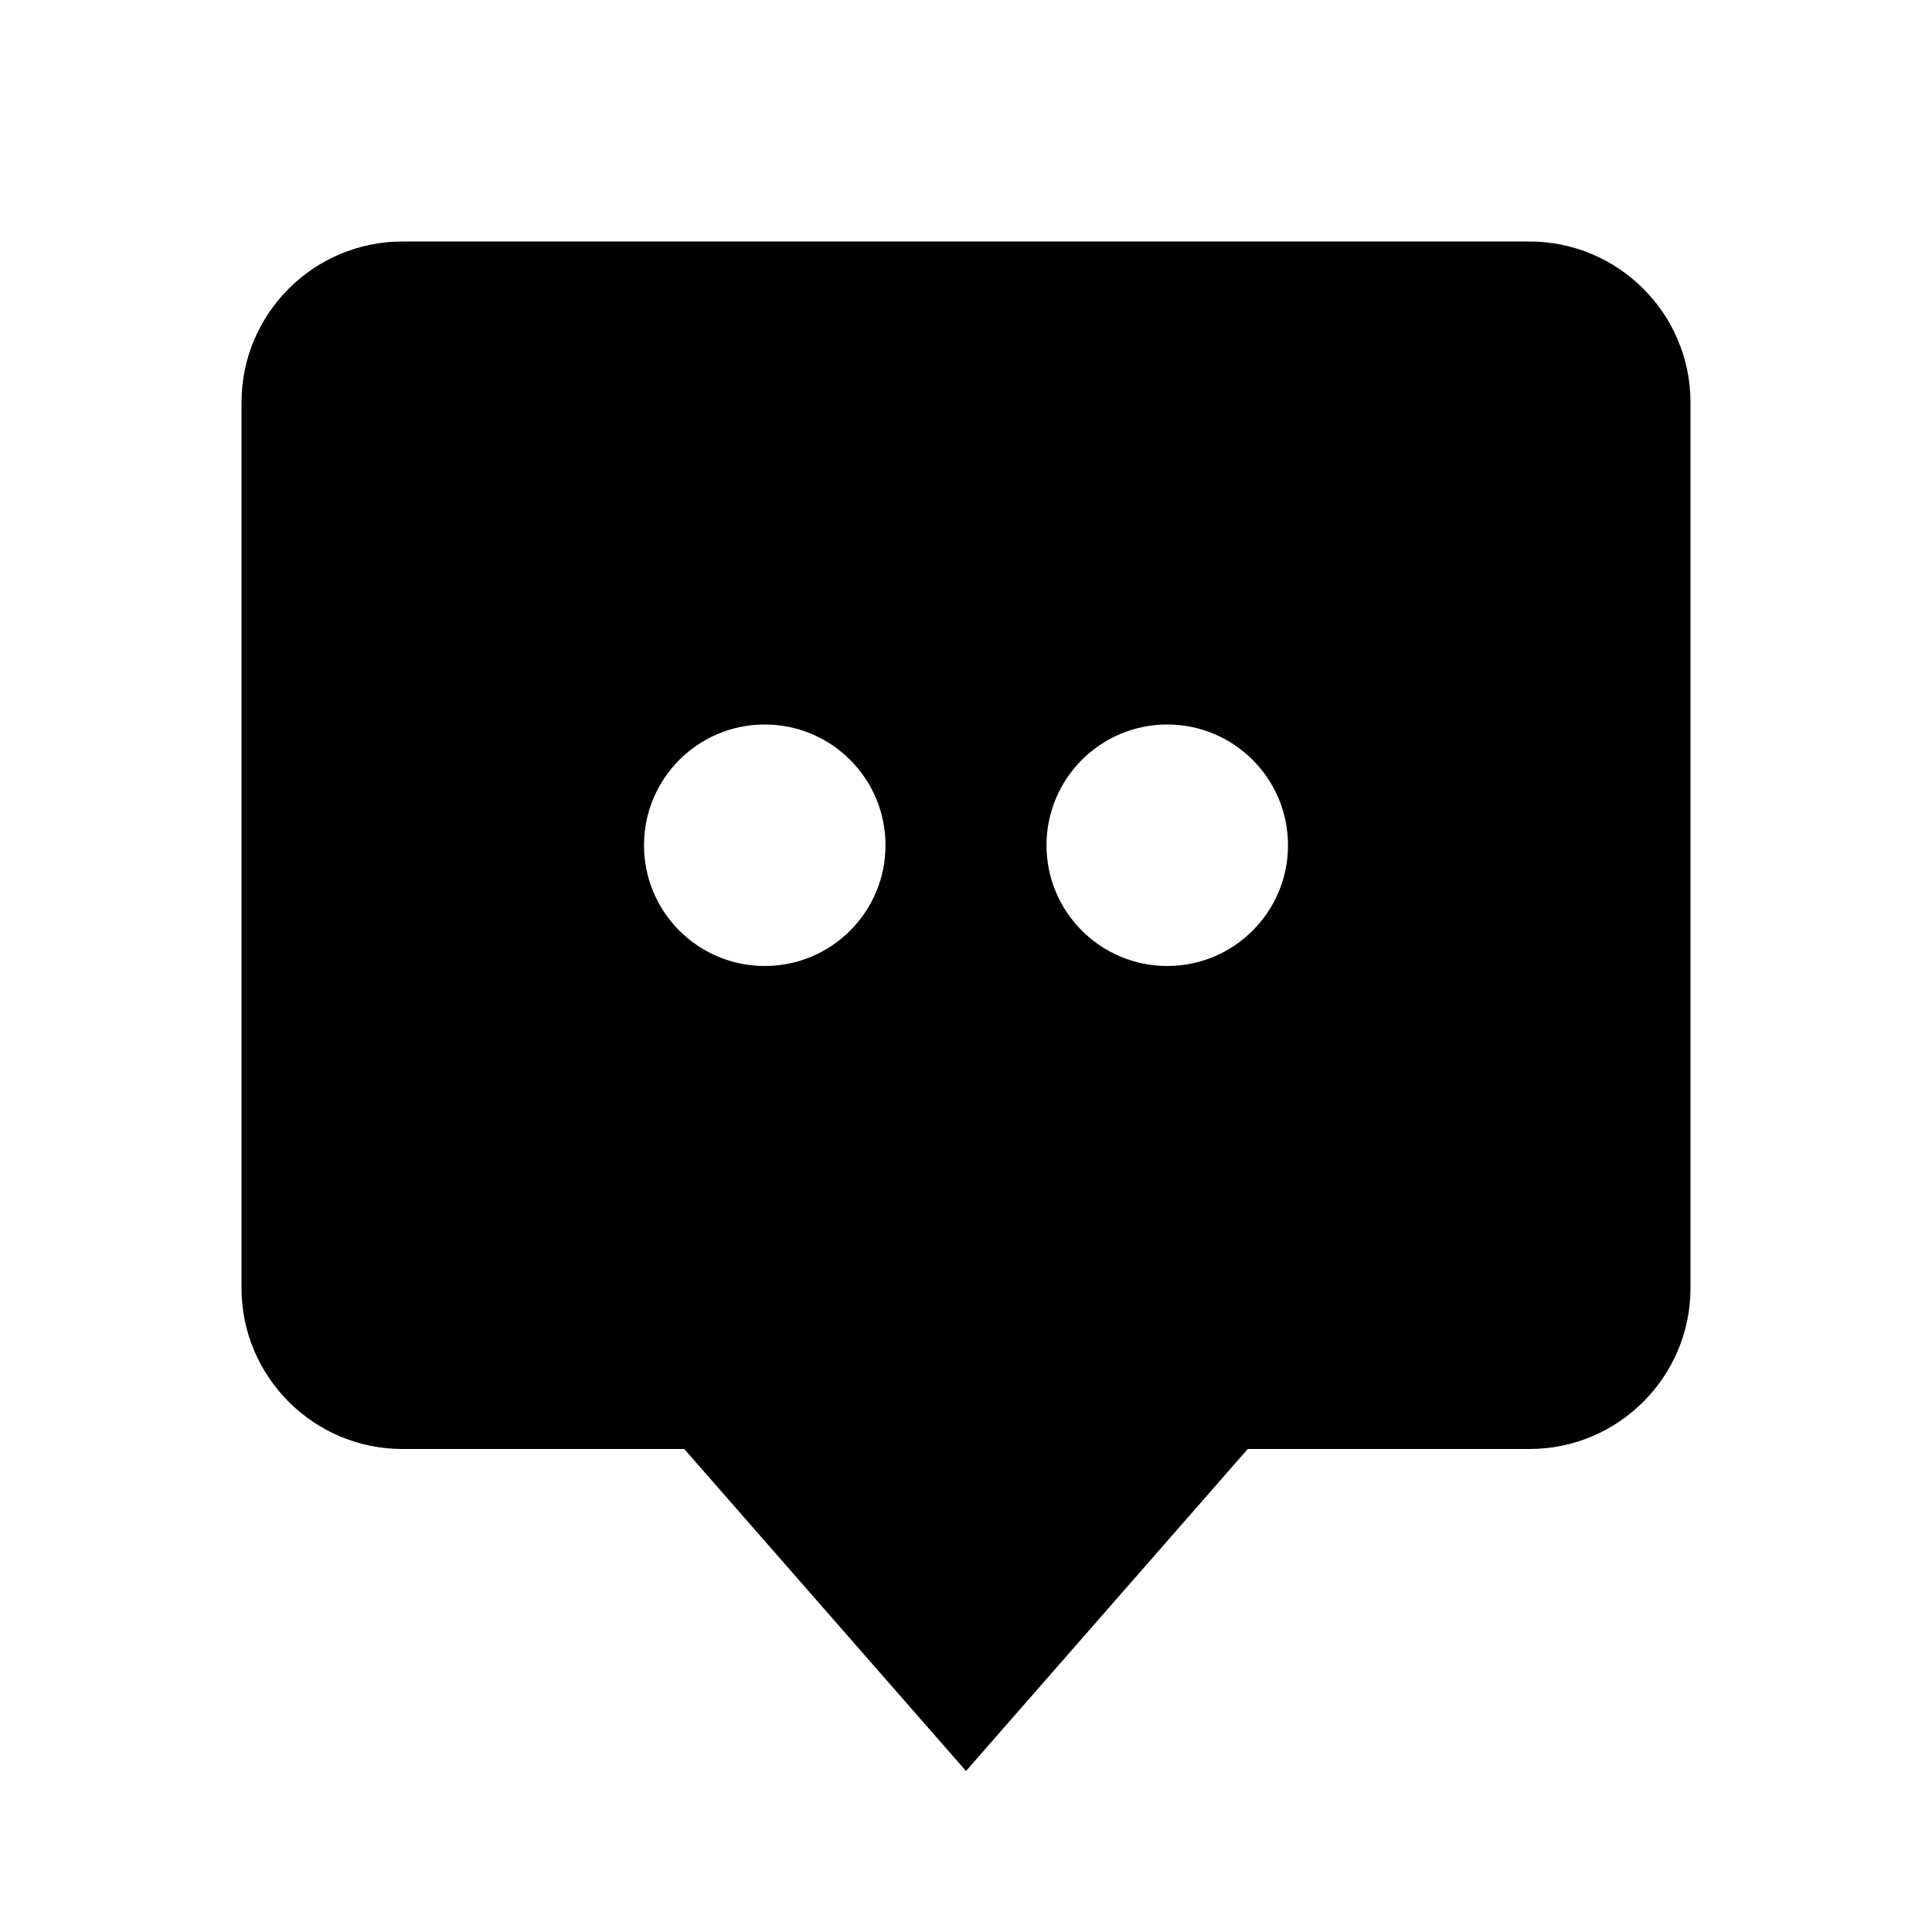
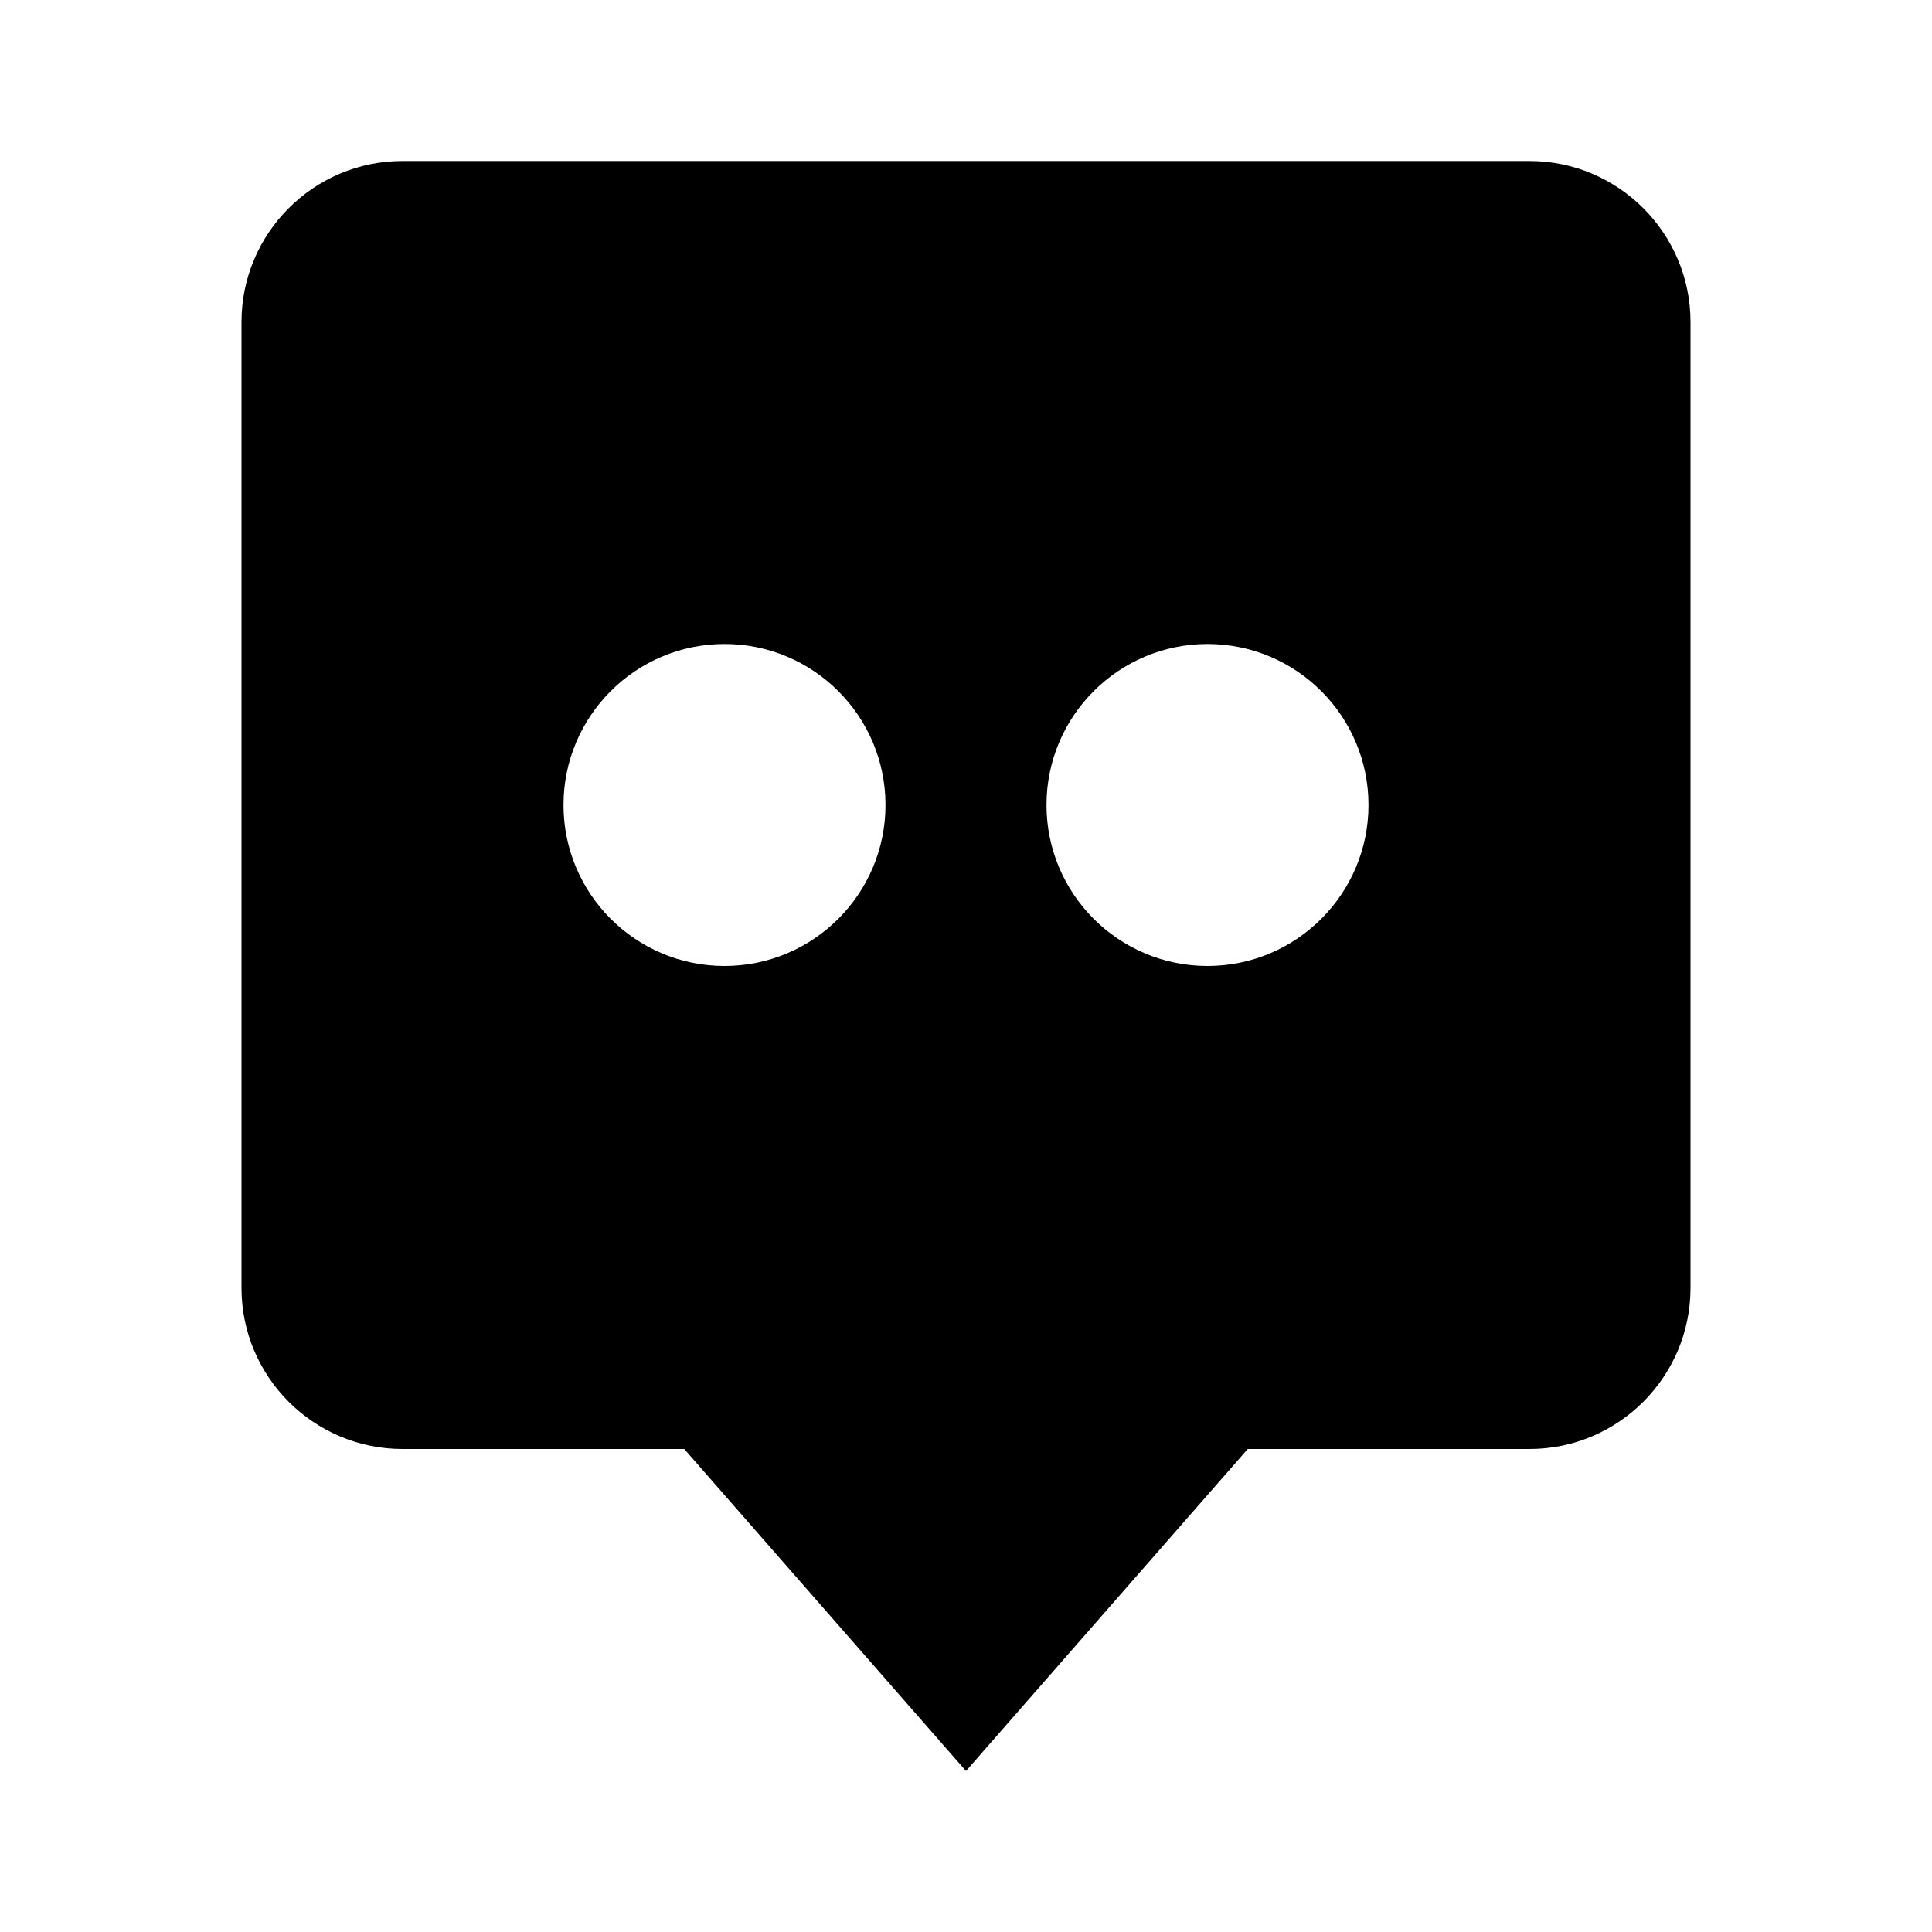
<svg xmlns="http://www.w3.org/2000/svg" width="24" height="24" viewBox="0 0 24 24">
-   <path d="M19,3H5C3.897,3,3,3.897,3,5v11c0,1.103,0.897,2,2,2h3.5l3.5,4l3.5-4H19c1.103,0,2-0.897,2-2V5C21,3.897,20.103,3,19,3z M9.5,12C8.672,12,8,11.329,8,10.5S8.672,9,9.5,9S11,9.671,11,10.5S10.328,12,9.5,12z M14.5,12c-0.828,0-1.5-0.671-1.5-1.5 S13.672,9,14.5,9S16,9.671,16,10.5S15.328,12,14.5,12z" />
+   <path d="M19,2H5C3.897,2,3,2.897,3,4v12c0,1.103,0.897,2,2,2h3.5l3.5,4l3.5-4H19c1.103,0,2-0.897,2-2V4C21,2.897,20.103,2,19,2z M9,12c-1.104,0-2-0.896-2-2s0.896-2,2-2s2,0.896,2,2S10.104,12,9,12z M15,12c-1.104,0-2-0.896-2-2s0.896-2,2-2s2,0.896,2,2 S16.104,12,15,12z" />
</svg>
